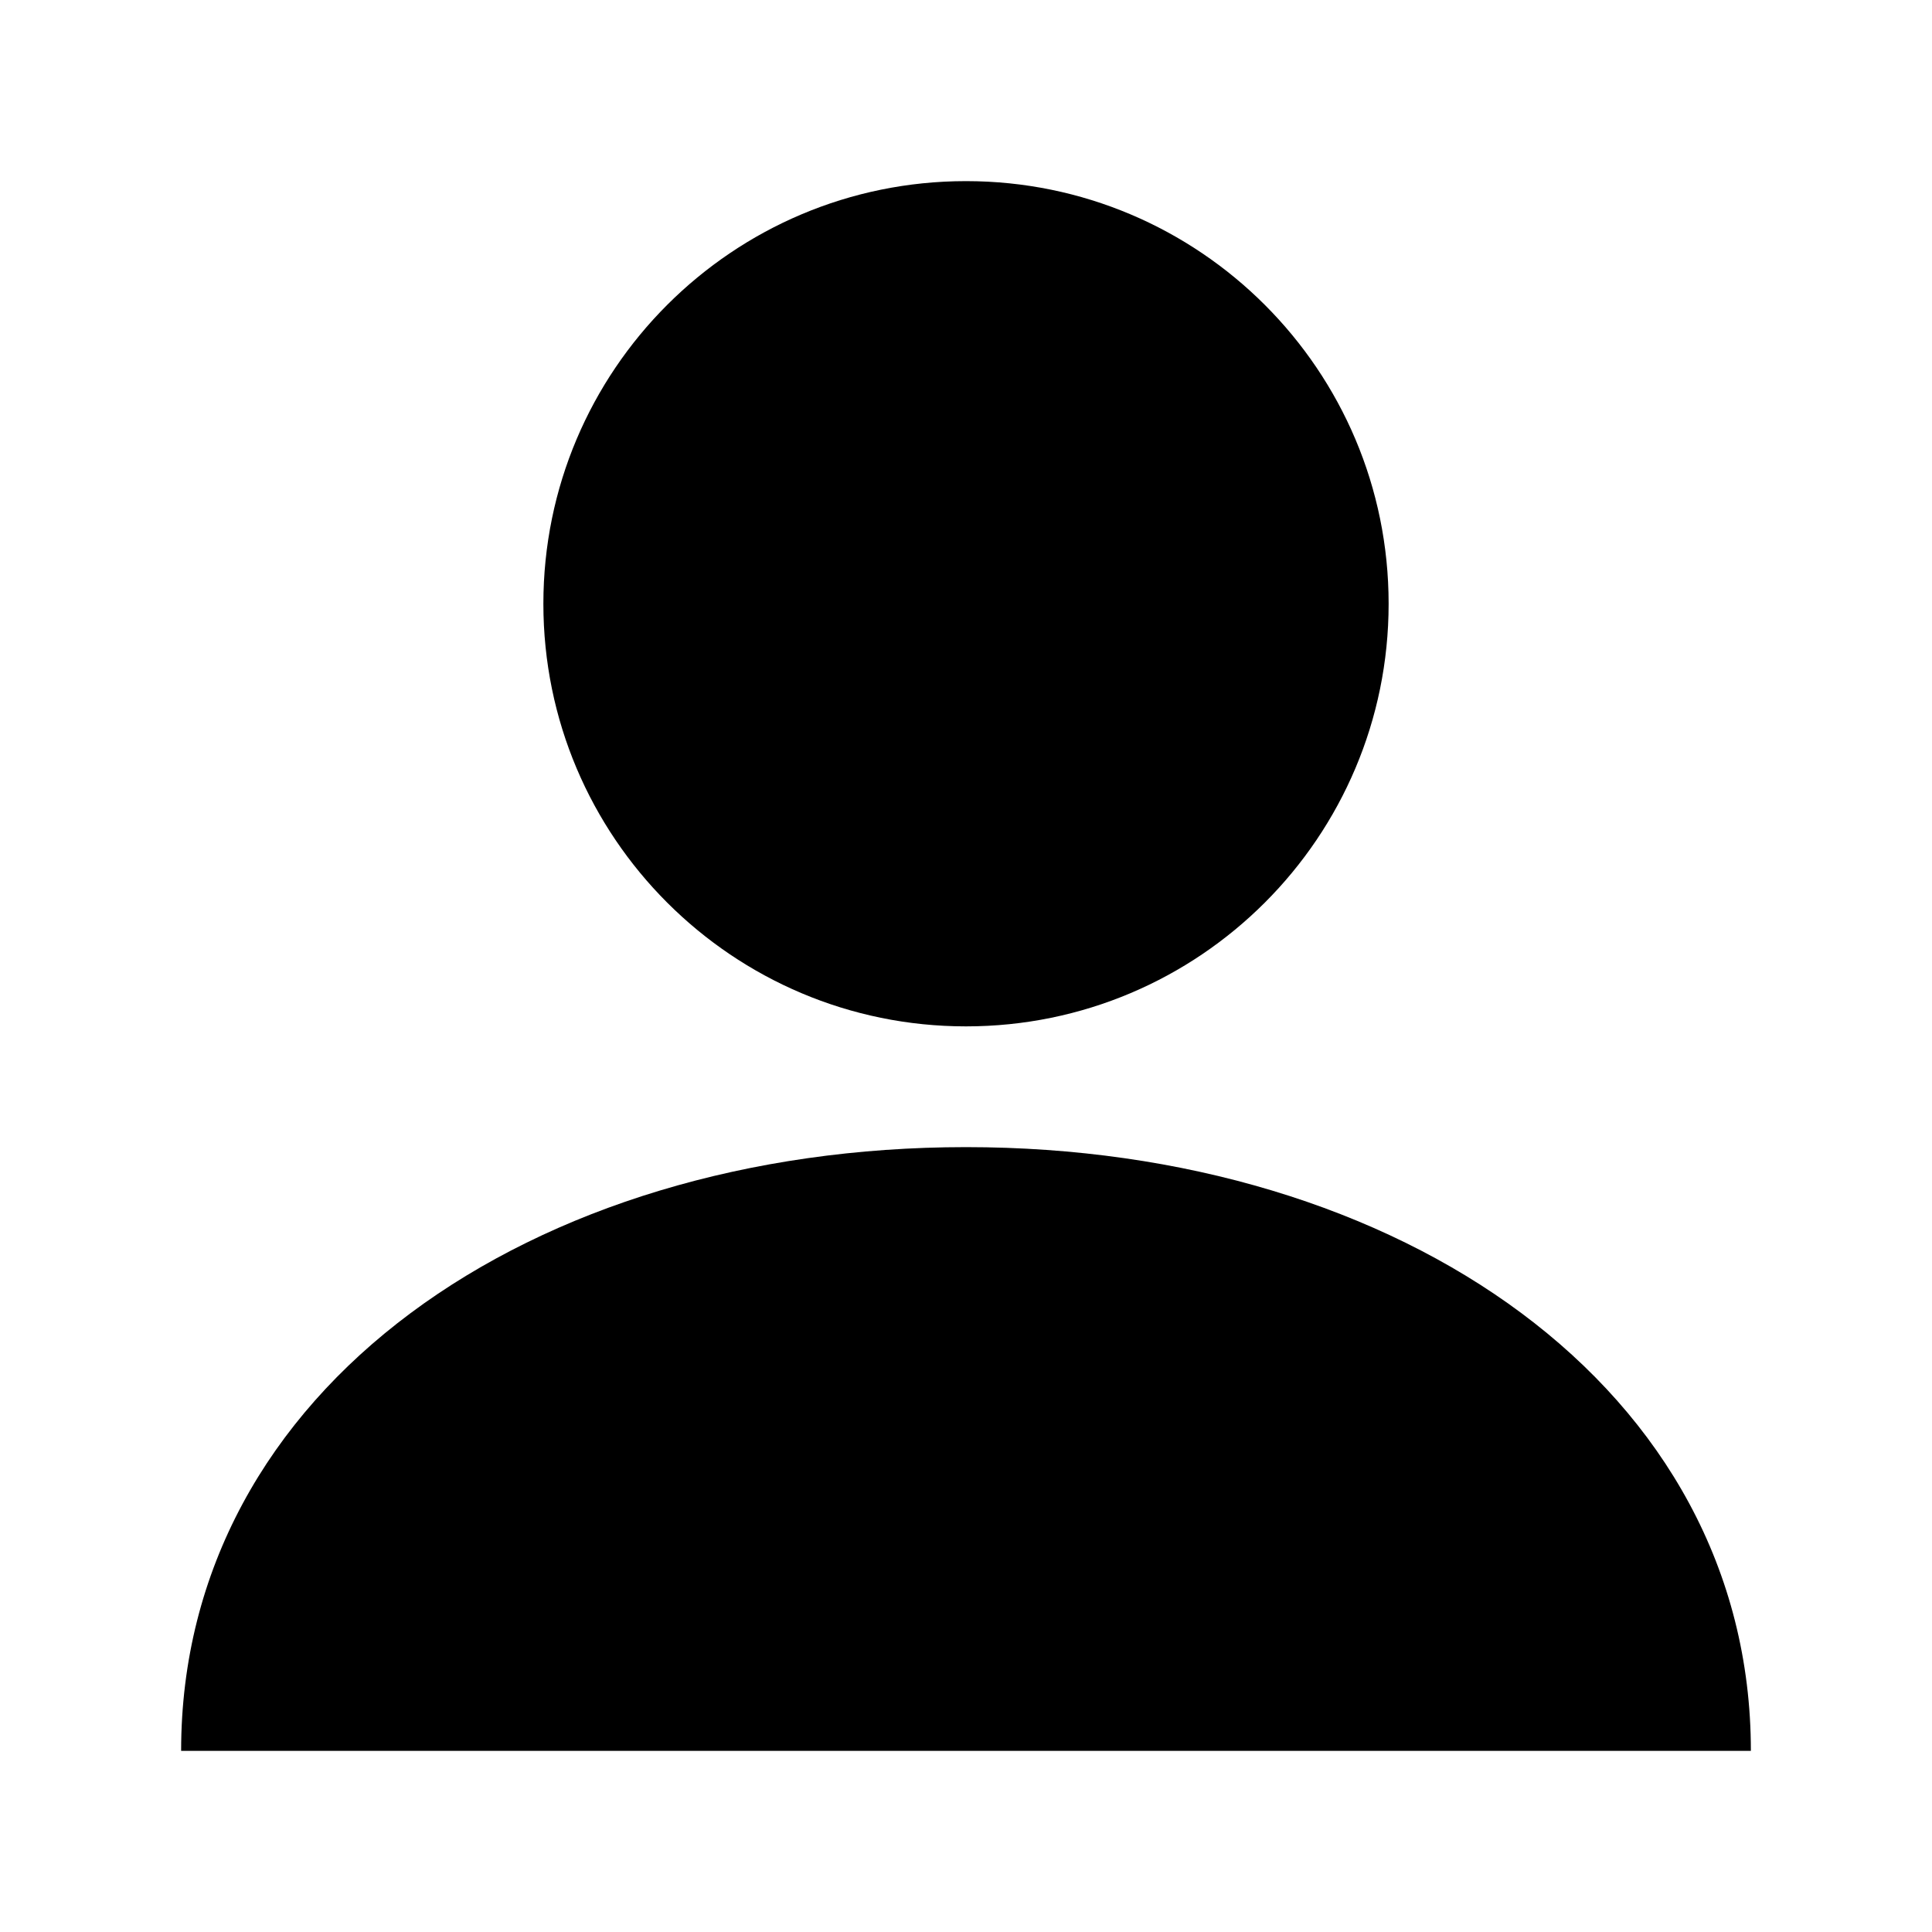
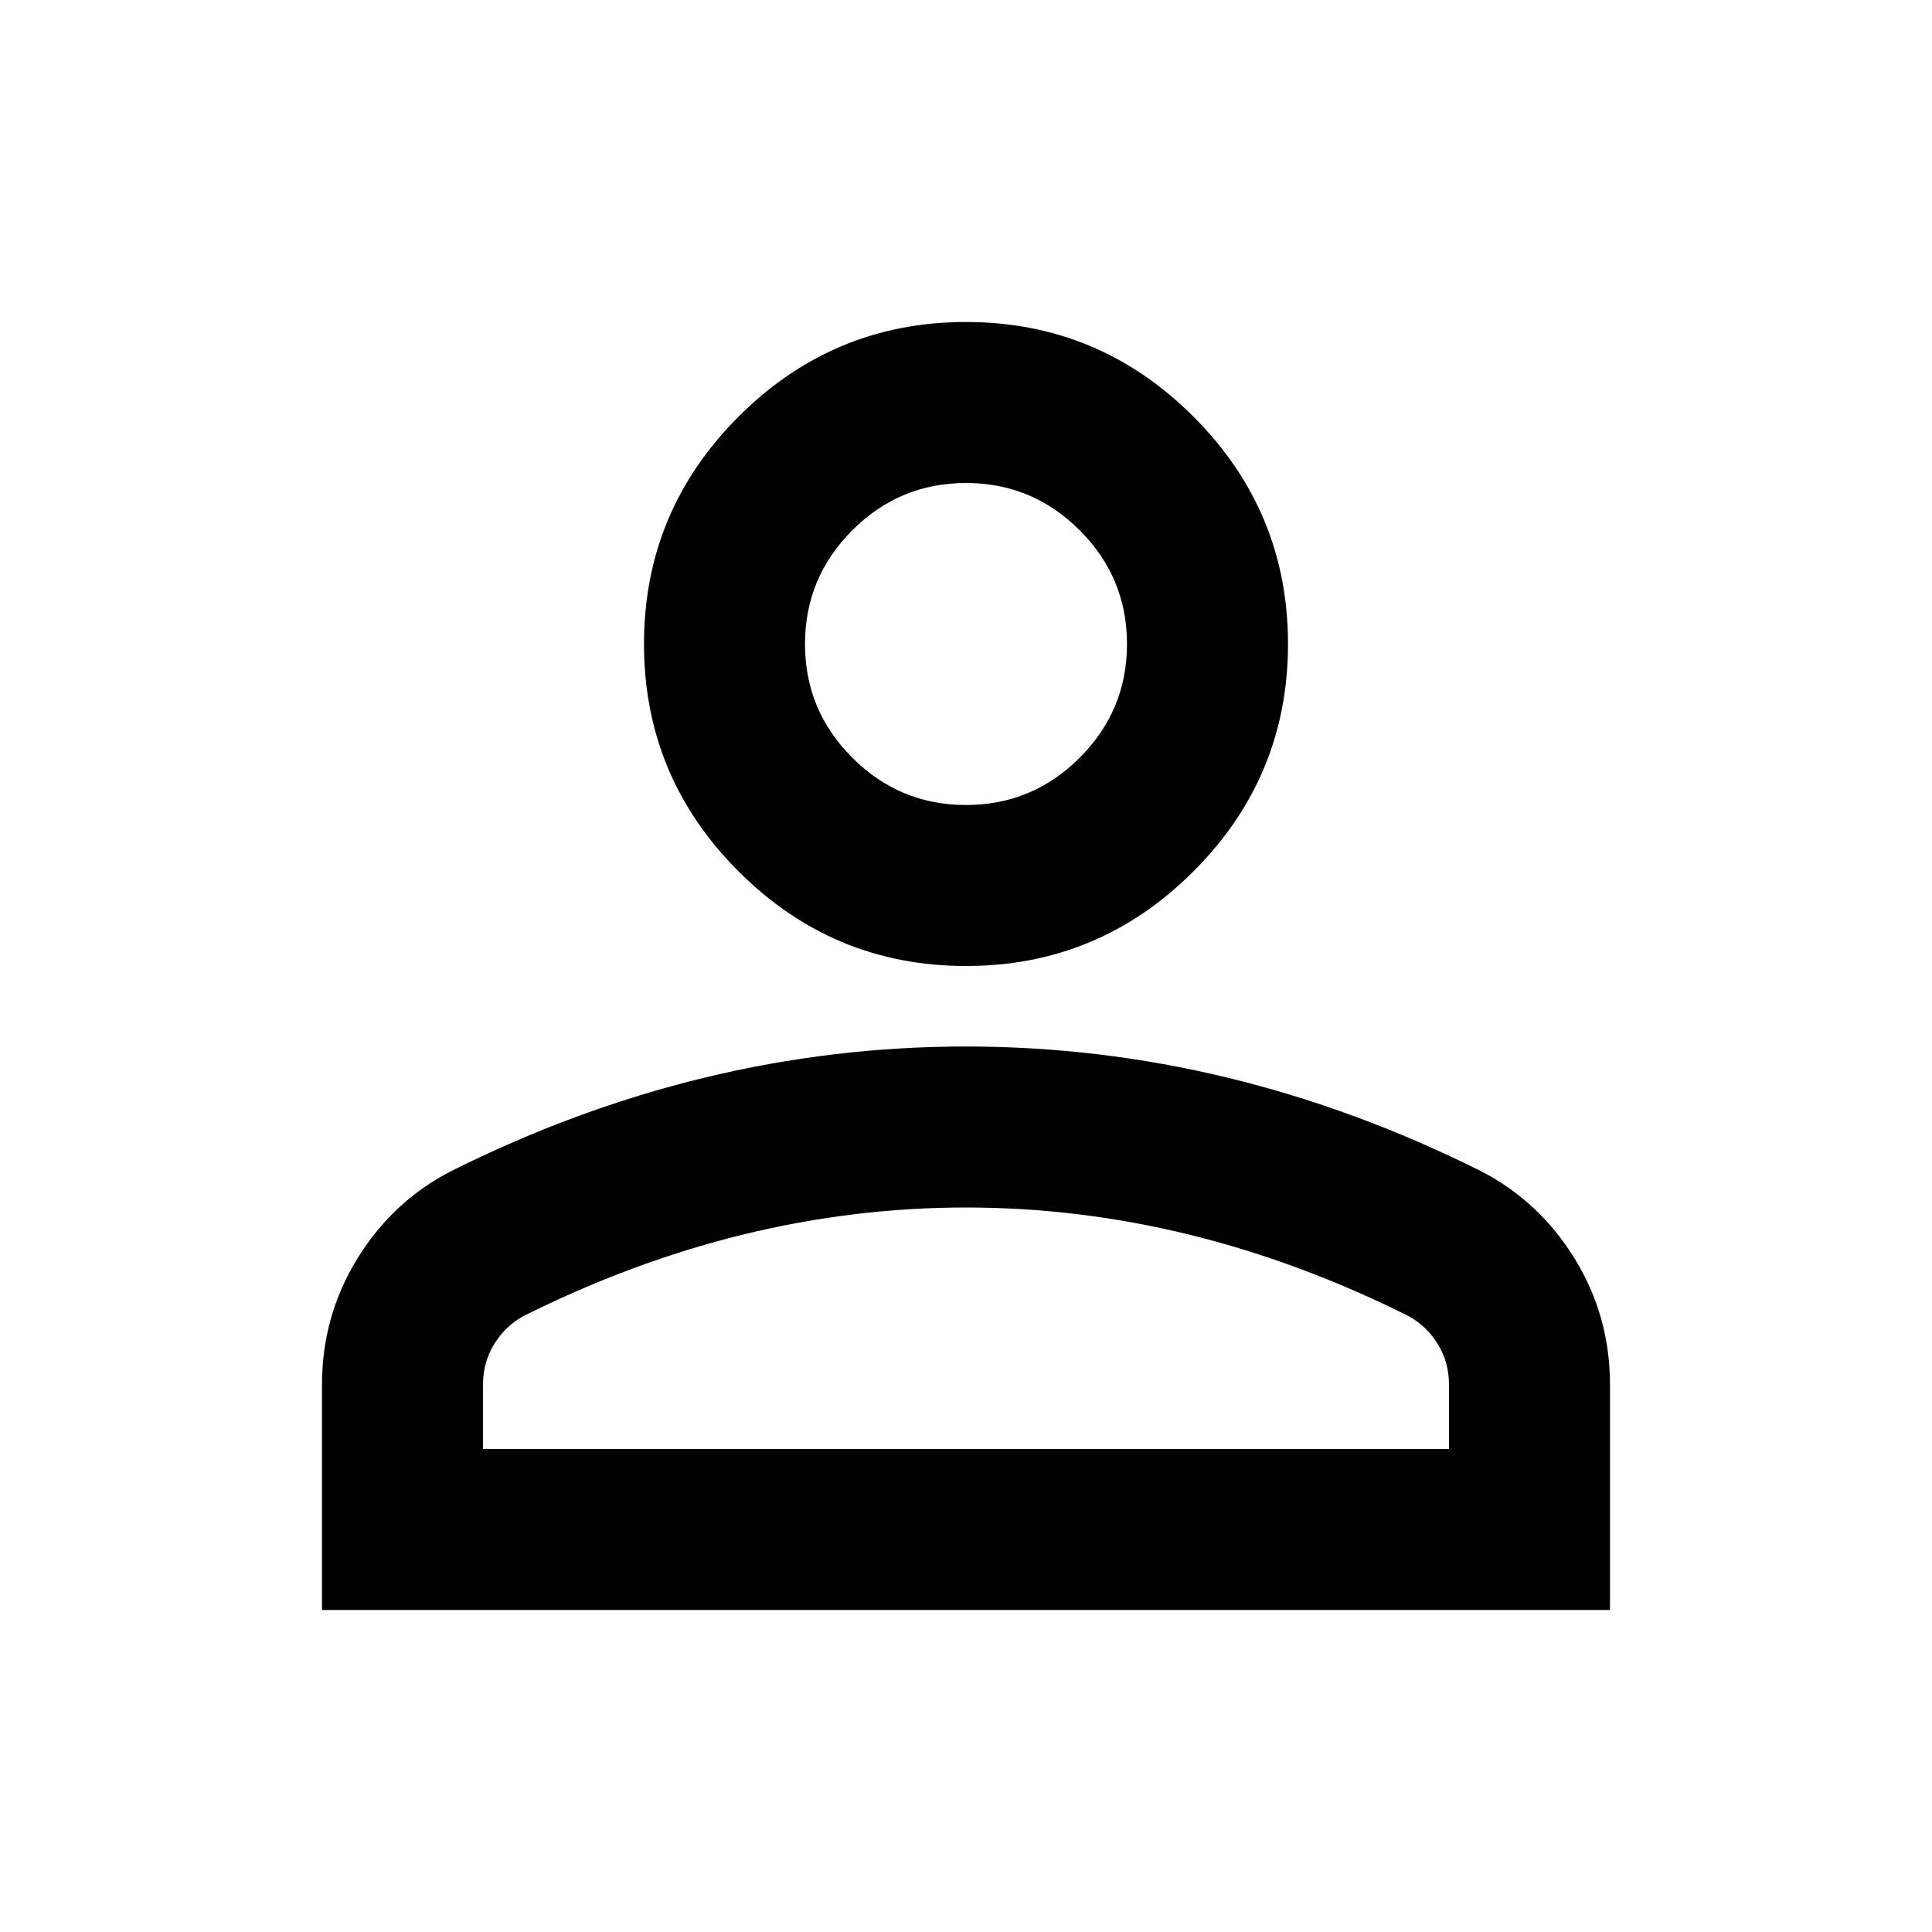
- <svg xmlns="http://www.w3.org/2000/svg" width="16" height="16" viewBox="0 0 16 16">
-   <path d="M8 1.5a3.5 3.5 0 1 1 0 7 3.5 3.5 0 0 1 0-7zM1.5 14.5c0-3 2.9-5 6.5-5s6.5 2 6.5 5z" fill="#000" />
+ <svg xmlns="http://www.w3.org/2000/svg" height="24" viewBox="0 -960 960 960" width="24">
+   <path d="M367-527q-47-47-47-113t47-113q47-47 113-47t113 47q47 47 47 113t-47 113q-47 47-113 47t-113-47ZM160-160v-112q0-34 17.5-62.5T224-378q62-31 126-46.5T480-440q66 0 130 15.5T736-378q29 15 46.5 43.5T800-272v112H160Zm80-80h480v-32q0-11-5.5-20T700-306q-54-27-109-40.5T480-360q-56 0-111 13.5T260-306q-9 5-14.5 14t-5.5 20v32Zm296.5-343.5Q560-607 560-640t-23.5-56.5Q513-720 480-720t-56.5 23.5Q400-673 400-640t23.5 56.5Q447-560 480-560t56.5-23.5ZM480-640Zm0 400Z" />
</svg>
